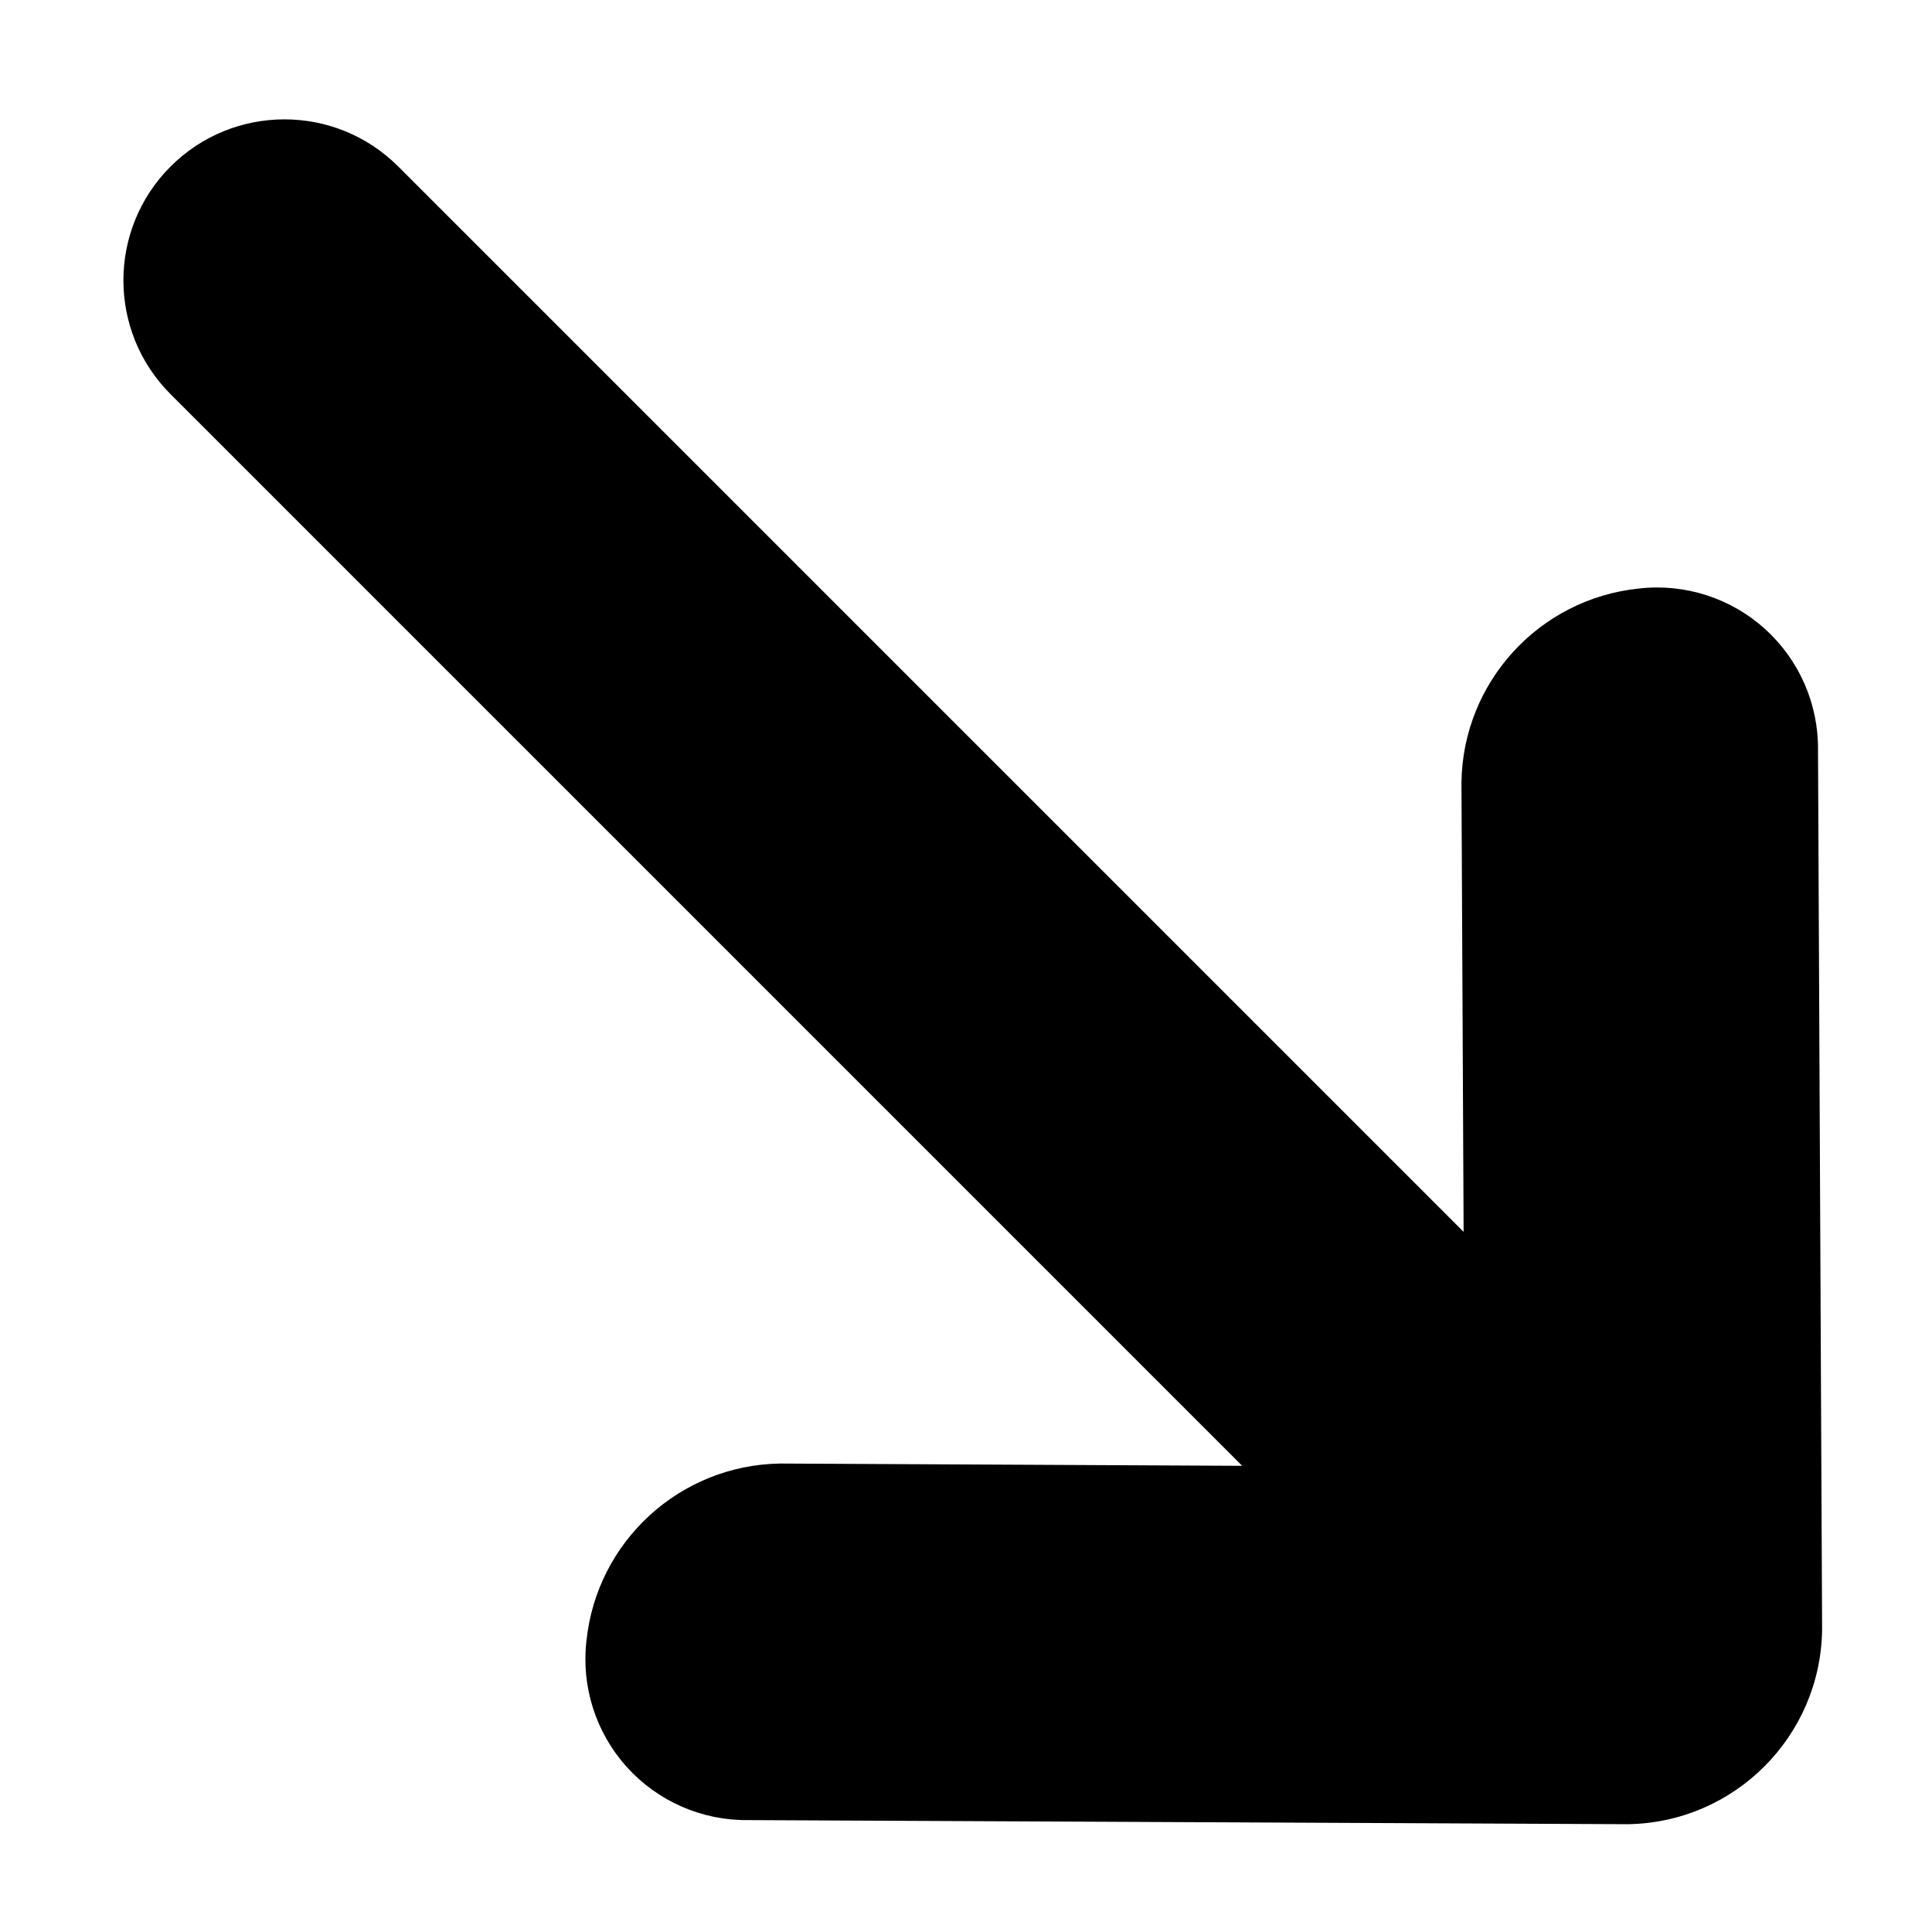
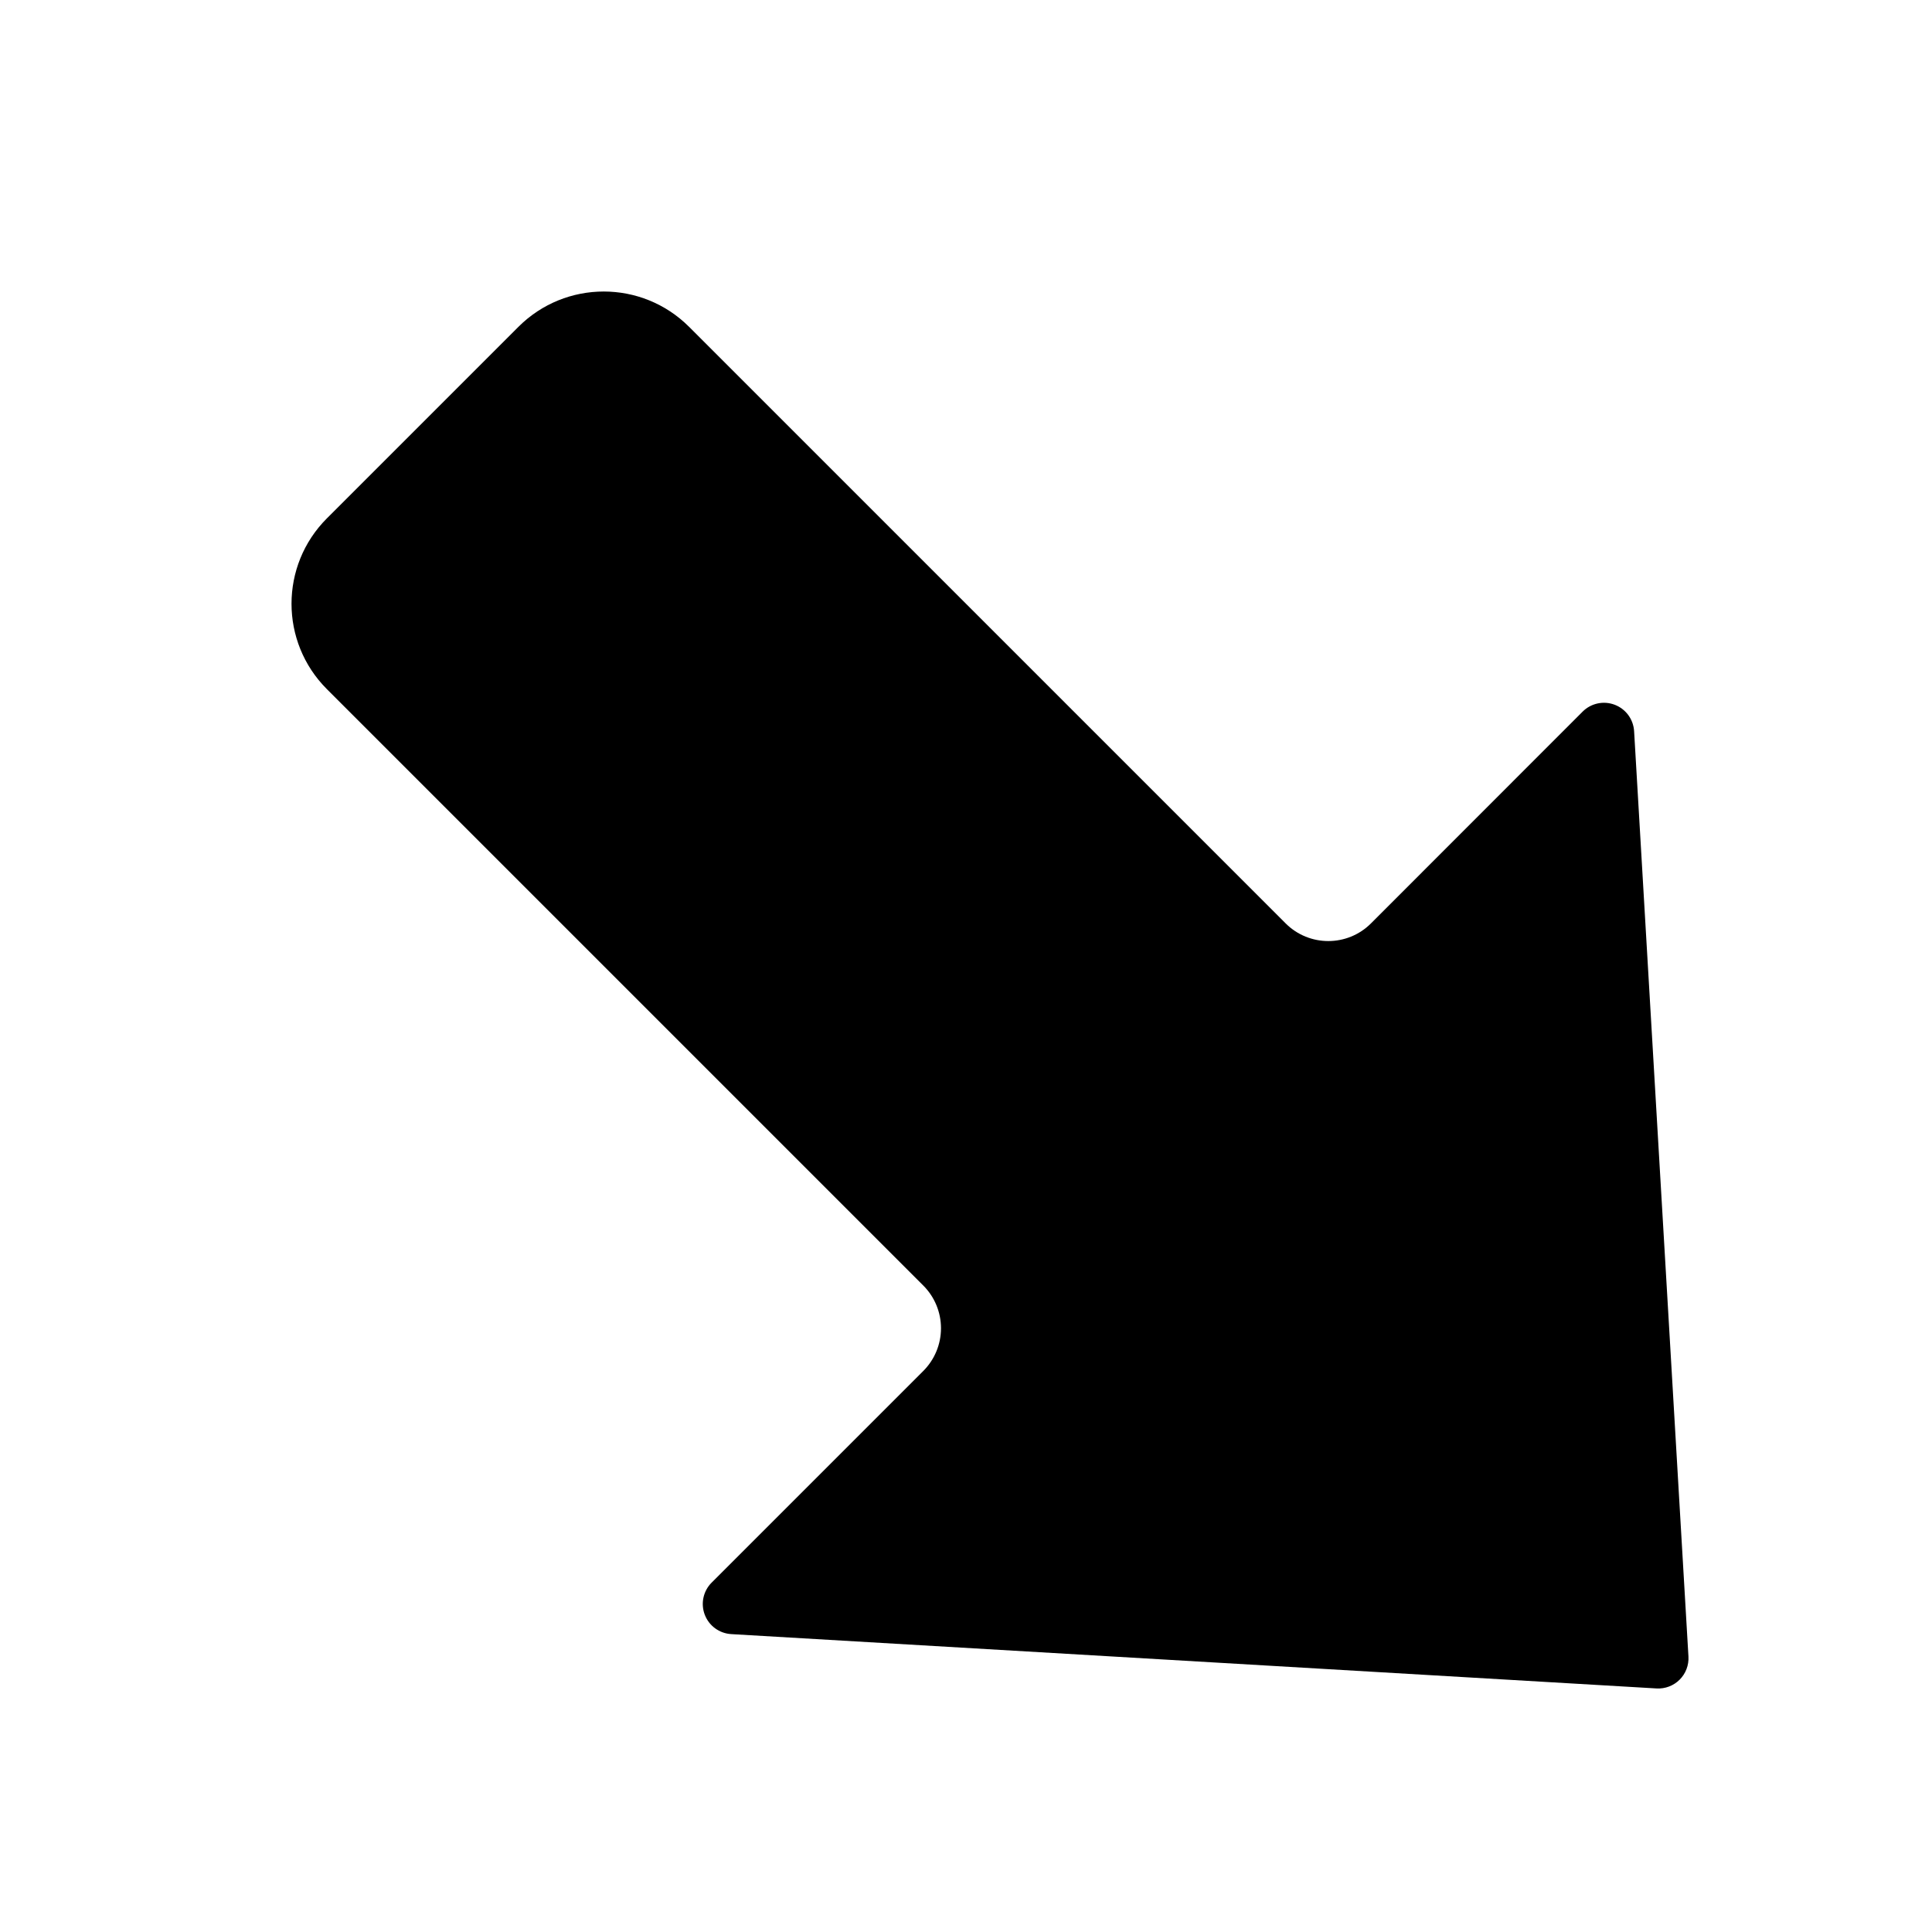
- <svg xmlns="http://www.w3.org/2000/svg" viewBox="0 0 12 12">
-   <g id="small-arrow-down-right" transform="translate(-2 -2)">
-     <g id="arrow-down-right" transform="translate(-1 -1)">
-       <path id="base-1" d="M9.854 2.347L13.7 6.229a.999.999 0 0 1-.078 1.496 1.228 1.228 0 0 1-1.63-.072L9.973 5.614v9.413a1 1 0 1 1-2 0V5.669L6.008 7.653a1.228 1.228 0 0 1-1.63.072.999.999 0 0 1-.078-1.496l3.846-3.882a1.225 1.225 0 0 1 1.708 0z" transform="rotate(135 9 9.013)" />
-     </g>
+ <svg xmlns="http://www.w3.org/2000/svg" viewBox="0 0 16 16">
+   <g id="arrow-down-right">
+     <path id="base-1" d="M13.533 6.056l.45 7.663a.25.25 0 0 1-.264.264l-7.663-.45a.25.25 0 0 1-.162-.427l1.752-1.752a.5.5 0 0 0 0-.708L2.707 5.707a1 1 0 0 1 0-1.414l1.586-1.586a1 1 0 0 1 1.414 0l4.94 4.94a.5.5 0 0 0 .707 0l1.752-1.753a.25.25 0 0 1 .427.162z" />
  </g>
</svg>
